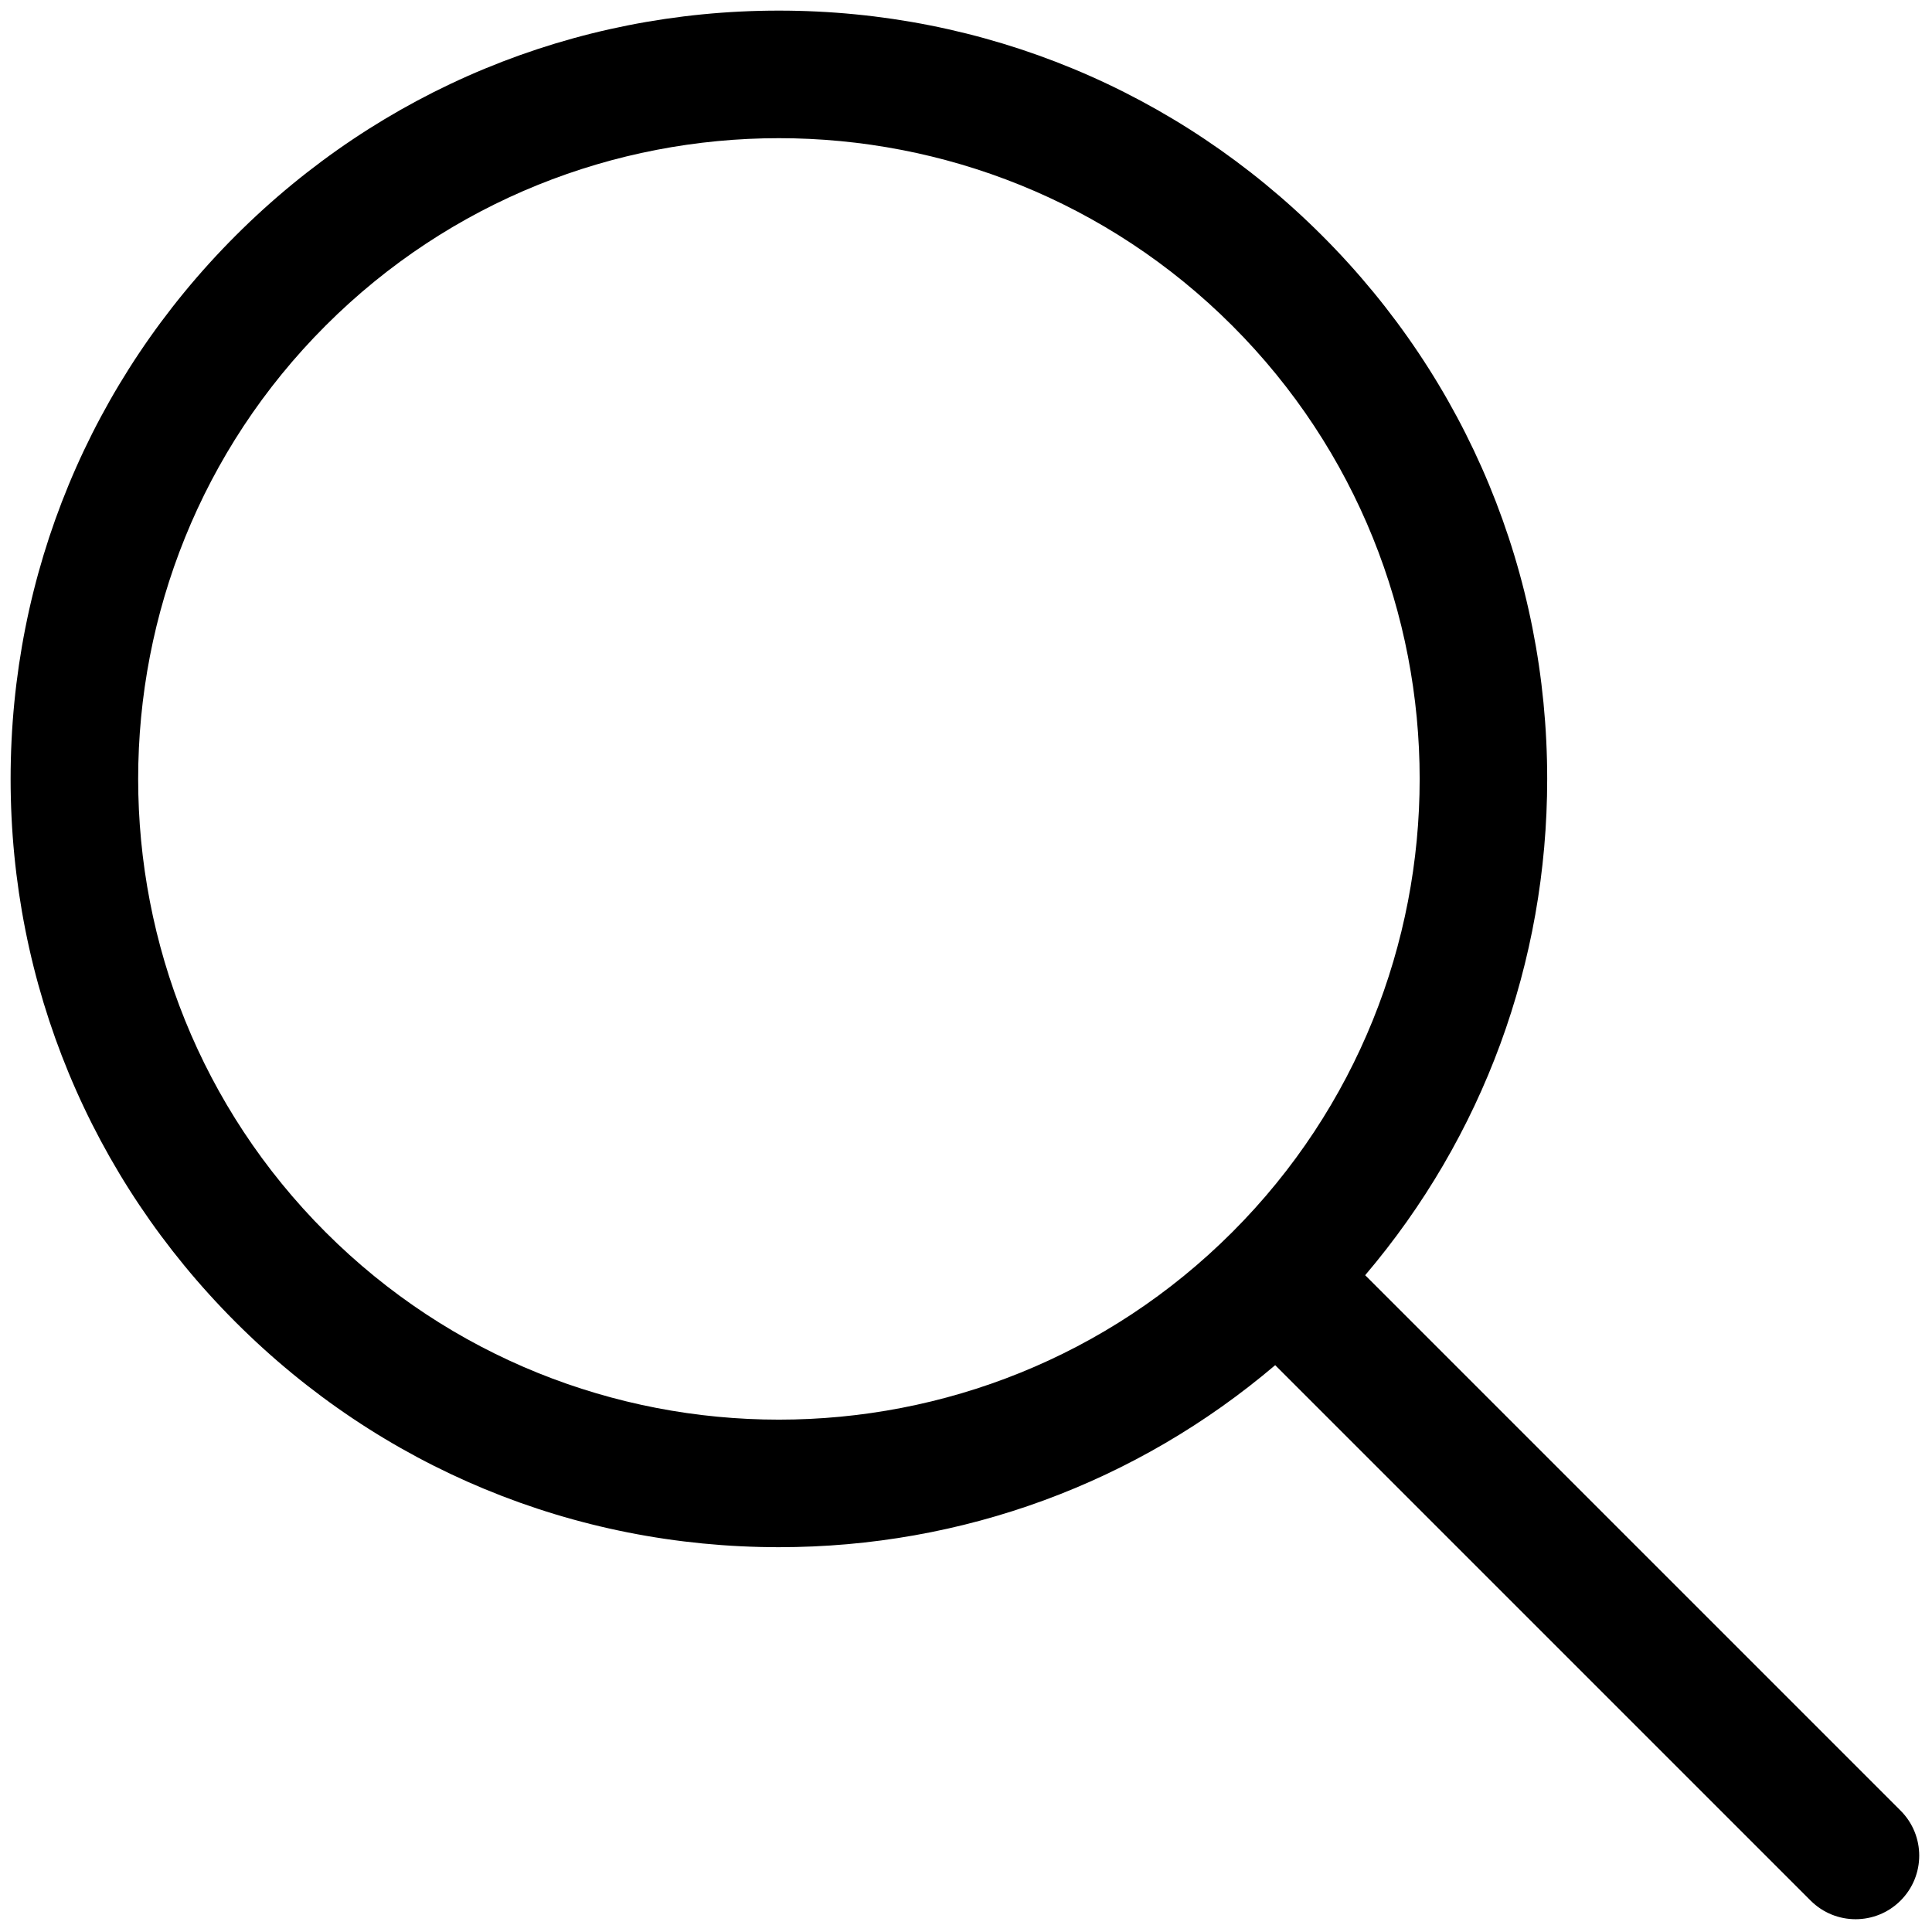
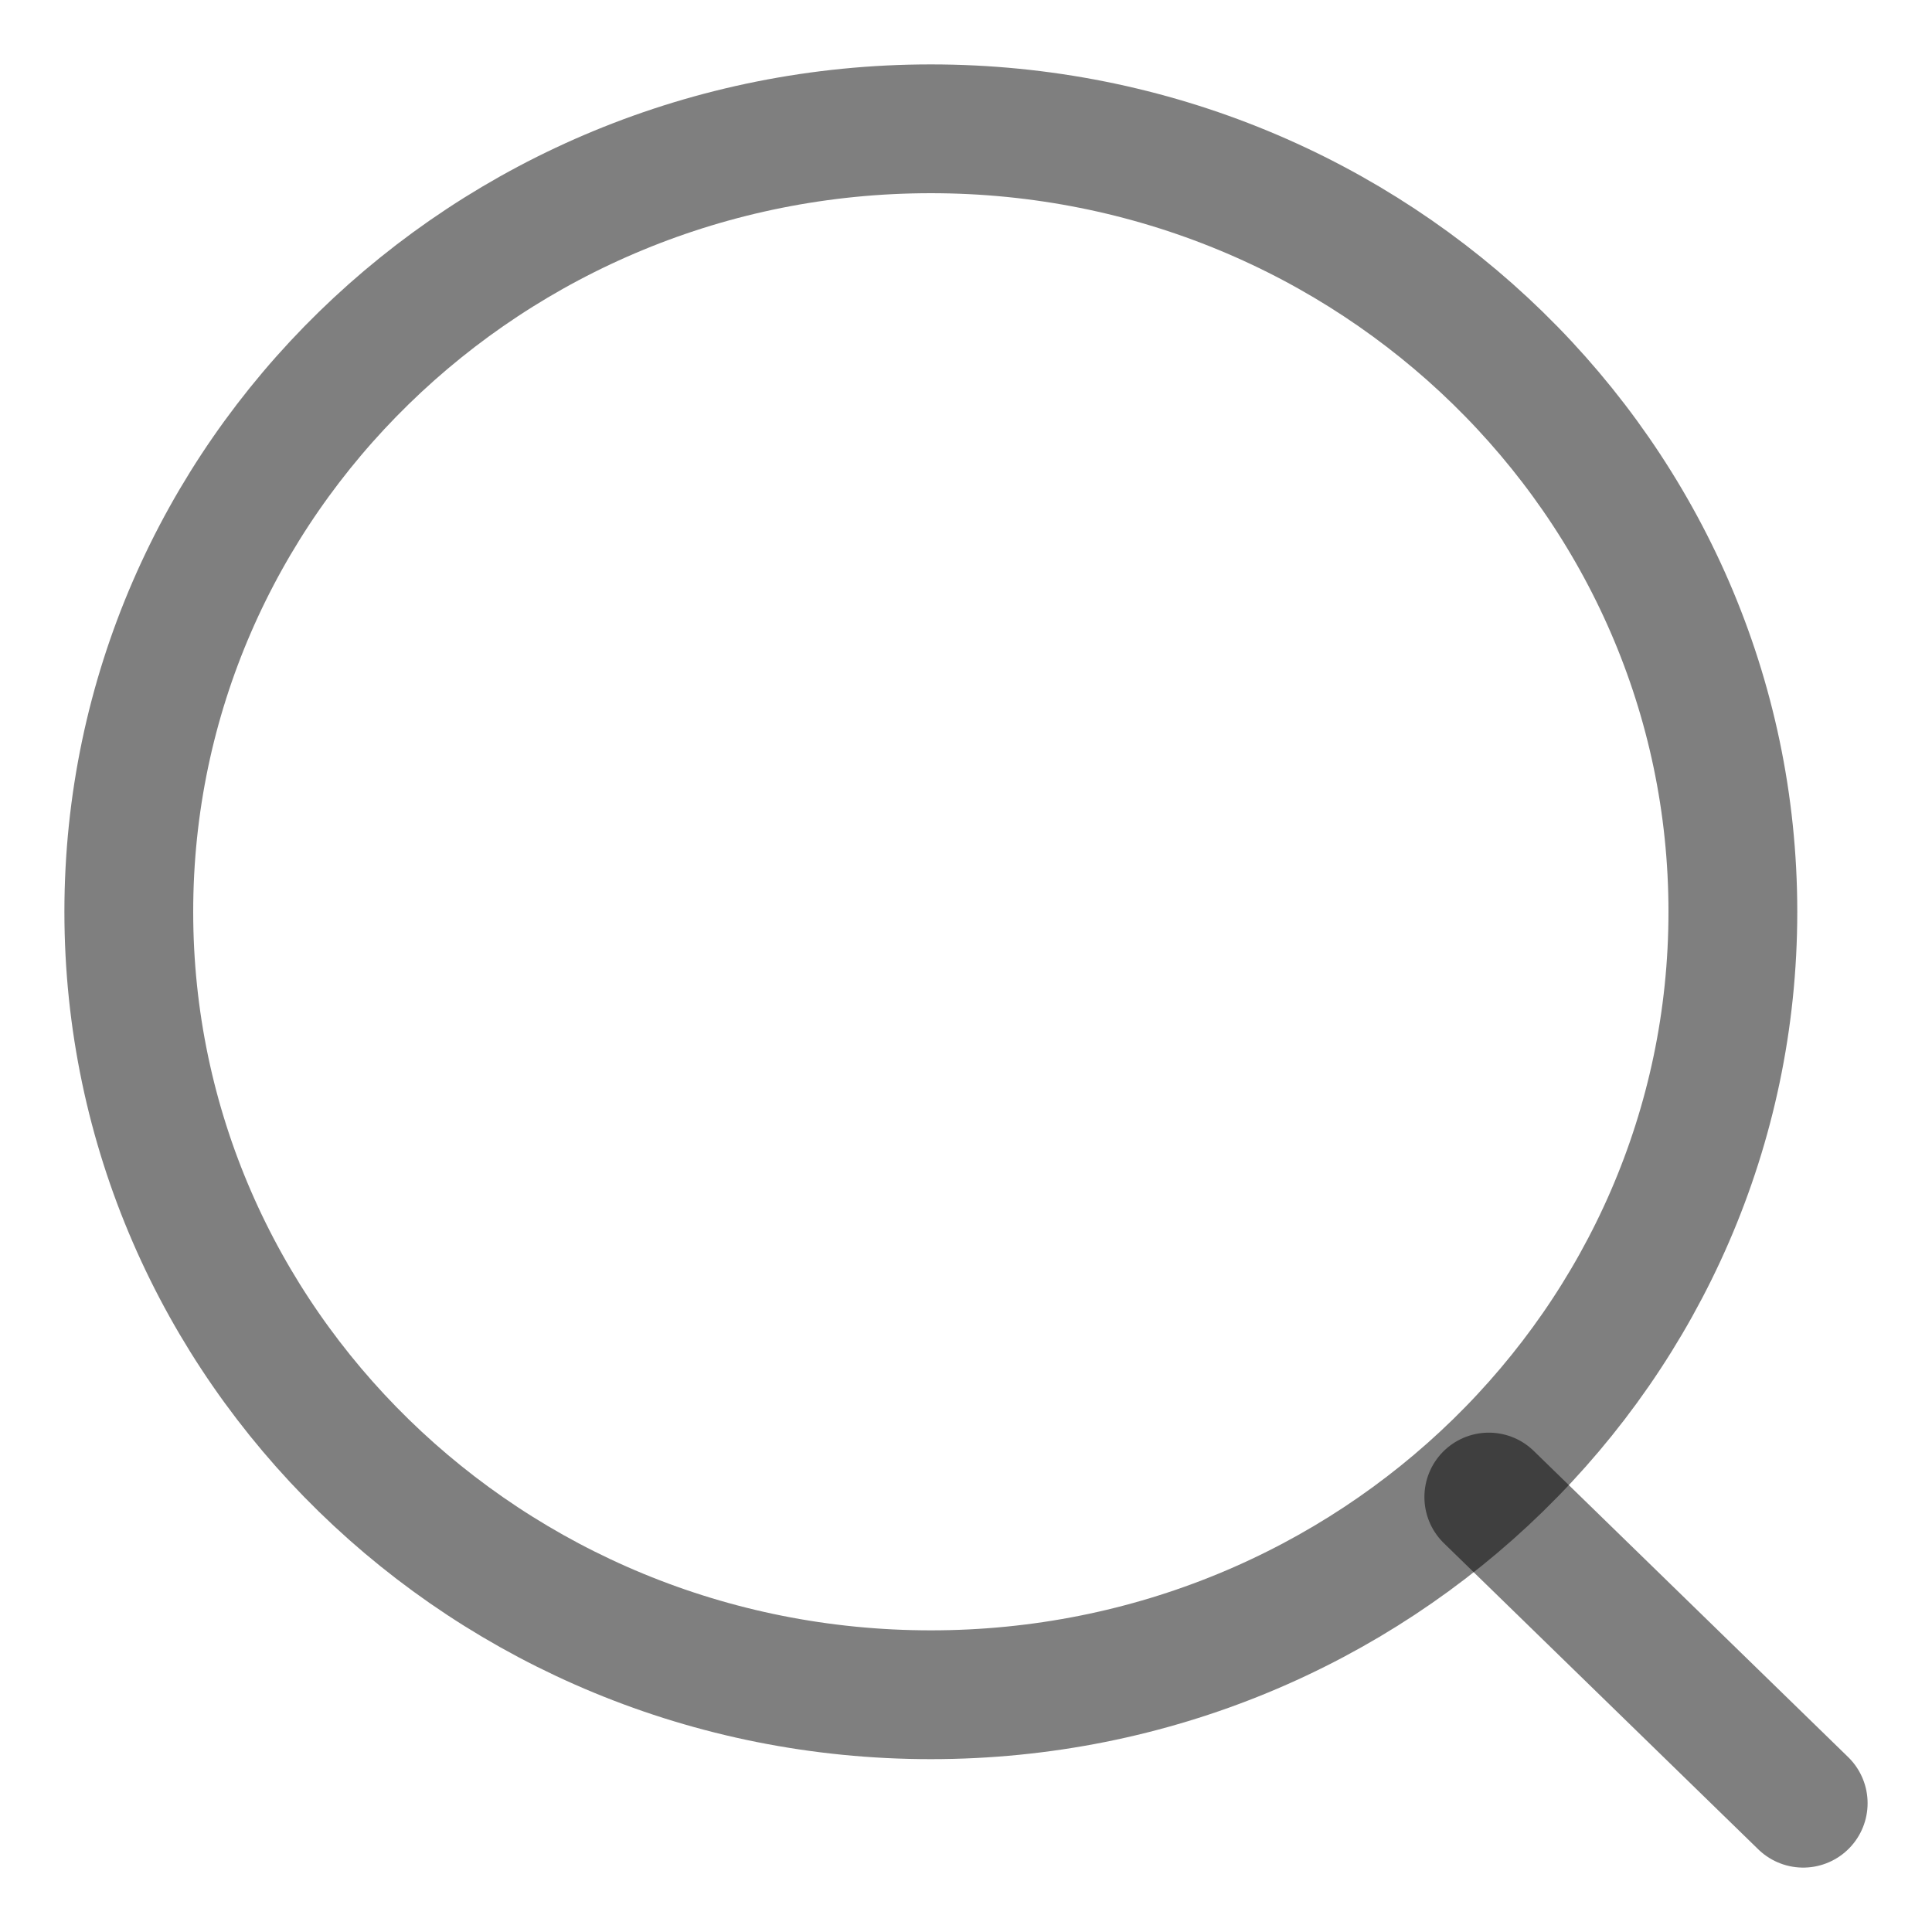
- <svg xmlns="http://www.w3.org/2000/svg" version="1.1" width="256" height="256" viewBox="0 0 256 256" xml:space="preserve">
-   <defs>
- </defs>
-   <g style="stroke: none; stroke-width: 0; stroke-dasharray: none; stroke-linecap: butt; stroke-linejoin: miter; stroke-miterlimit: 10; fill: none; fill-rule: nonzero; opacity: 1;" transform="translate(1.406593 1.406593) scale(2.81 2.81)">
-     <path d="M 89.121 84.879 L 63.874 59.632 c 5.55 -6.535 8.583 -14.734 8.583 -23.403 c 0 -9.677 -3.769 -18.775 -10.611 -25.617 C 55.003 3.769 45.905 0 36.229 0 S 17.454 3.769 10.611 10.611 C 3.769 17.454 0 26.552 0 36.229 s 3.769 18.774 10.611 25.617 c 6.842 6.843 15.94 10.611 25.617 10.611 c 8.669 0 16.868 -3.033 23.403 -8.583 l 25.247 25.247 C 85.465 89.707 86.232 90 87 90 s 1.535 -0.293 2.121 -0.879 C 90.293 87.95 90.293 86.05 89.121 84.879 z M 14.854 57.604 c -11.786 -11.786 -11.786 -30.964 0 -42.75 c 5.893 -5.893 13.634 -8.839 21.375 -8.839 s 15.481 2.947 21.375 8.839 c 11.786 11.786 11.786 30.964 0 42.75 C 45.816 69.389 26.64 69.389 14.854 57.604 z" style="stroke: none; stroke-width: 1; stroke-dasharray: none; stroke-linecap: butt; stroke-linejoin: miter; stroke-miterlimit: 10; fill: rgb(0,0,0); fill-rule: nonzero; opacity: 1;" transform=" matrix(1 0 0 1 0 0) " stroke-linecap="round" />
-   </g>
+ <svg xmlns="http://www.w3.org/2000/svg" width="15" height="15" viewBox="0 0 15 15" fill="none">
+   <ellipse cx="7.227" cy="7.079" rx="6.227" ry="6.079" stroke="black" stroke-opacity="0.5" stroke-linecap="round" stroke-linejoin="round" />
+   <path d="M11.559 11.623L14 14" stroke="black" stroke-opacity="0.5" stroke-linecap="round" stroke-linejoin="round" />
</svg>
